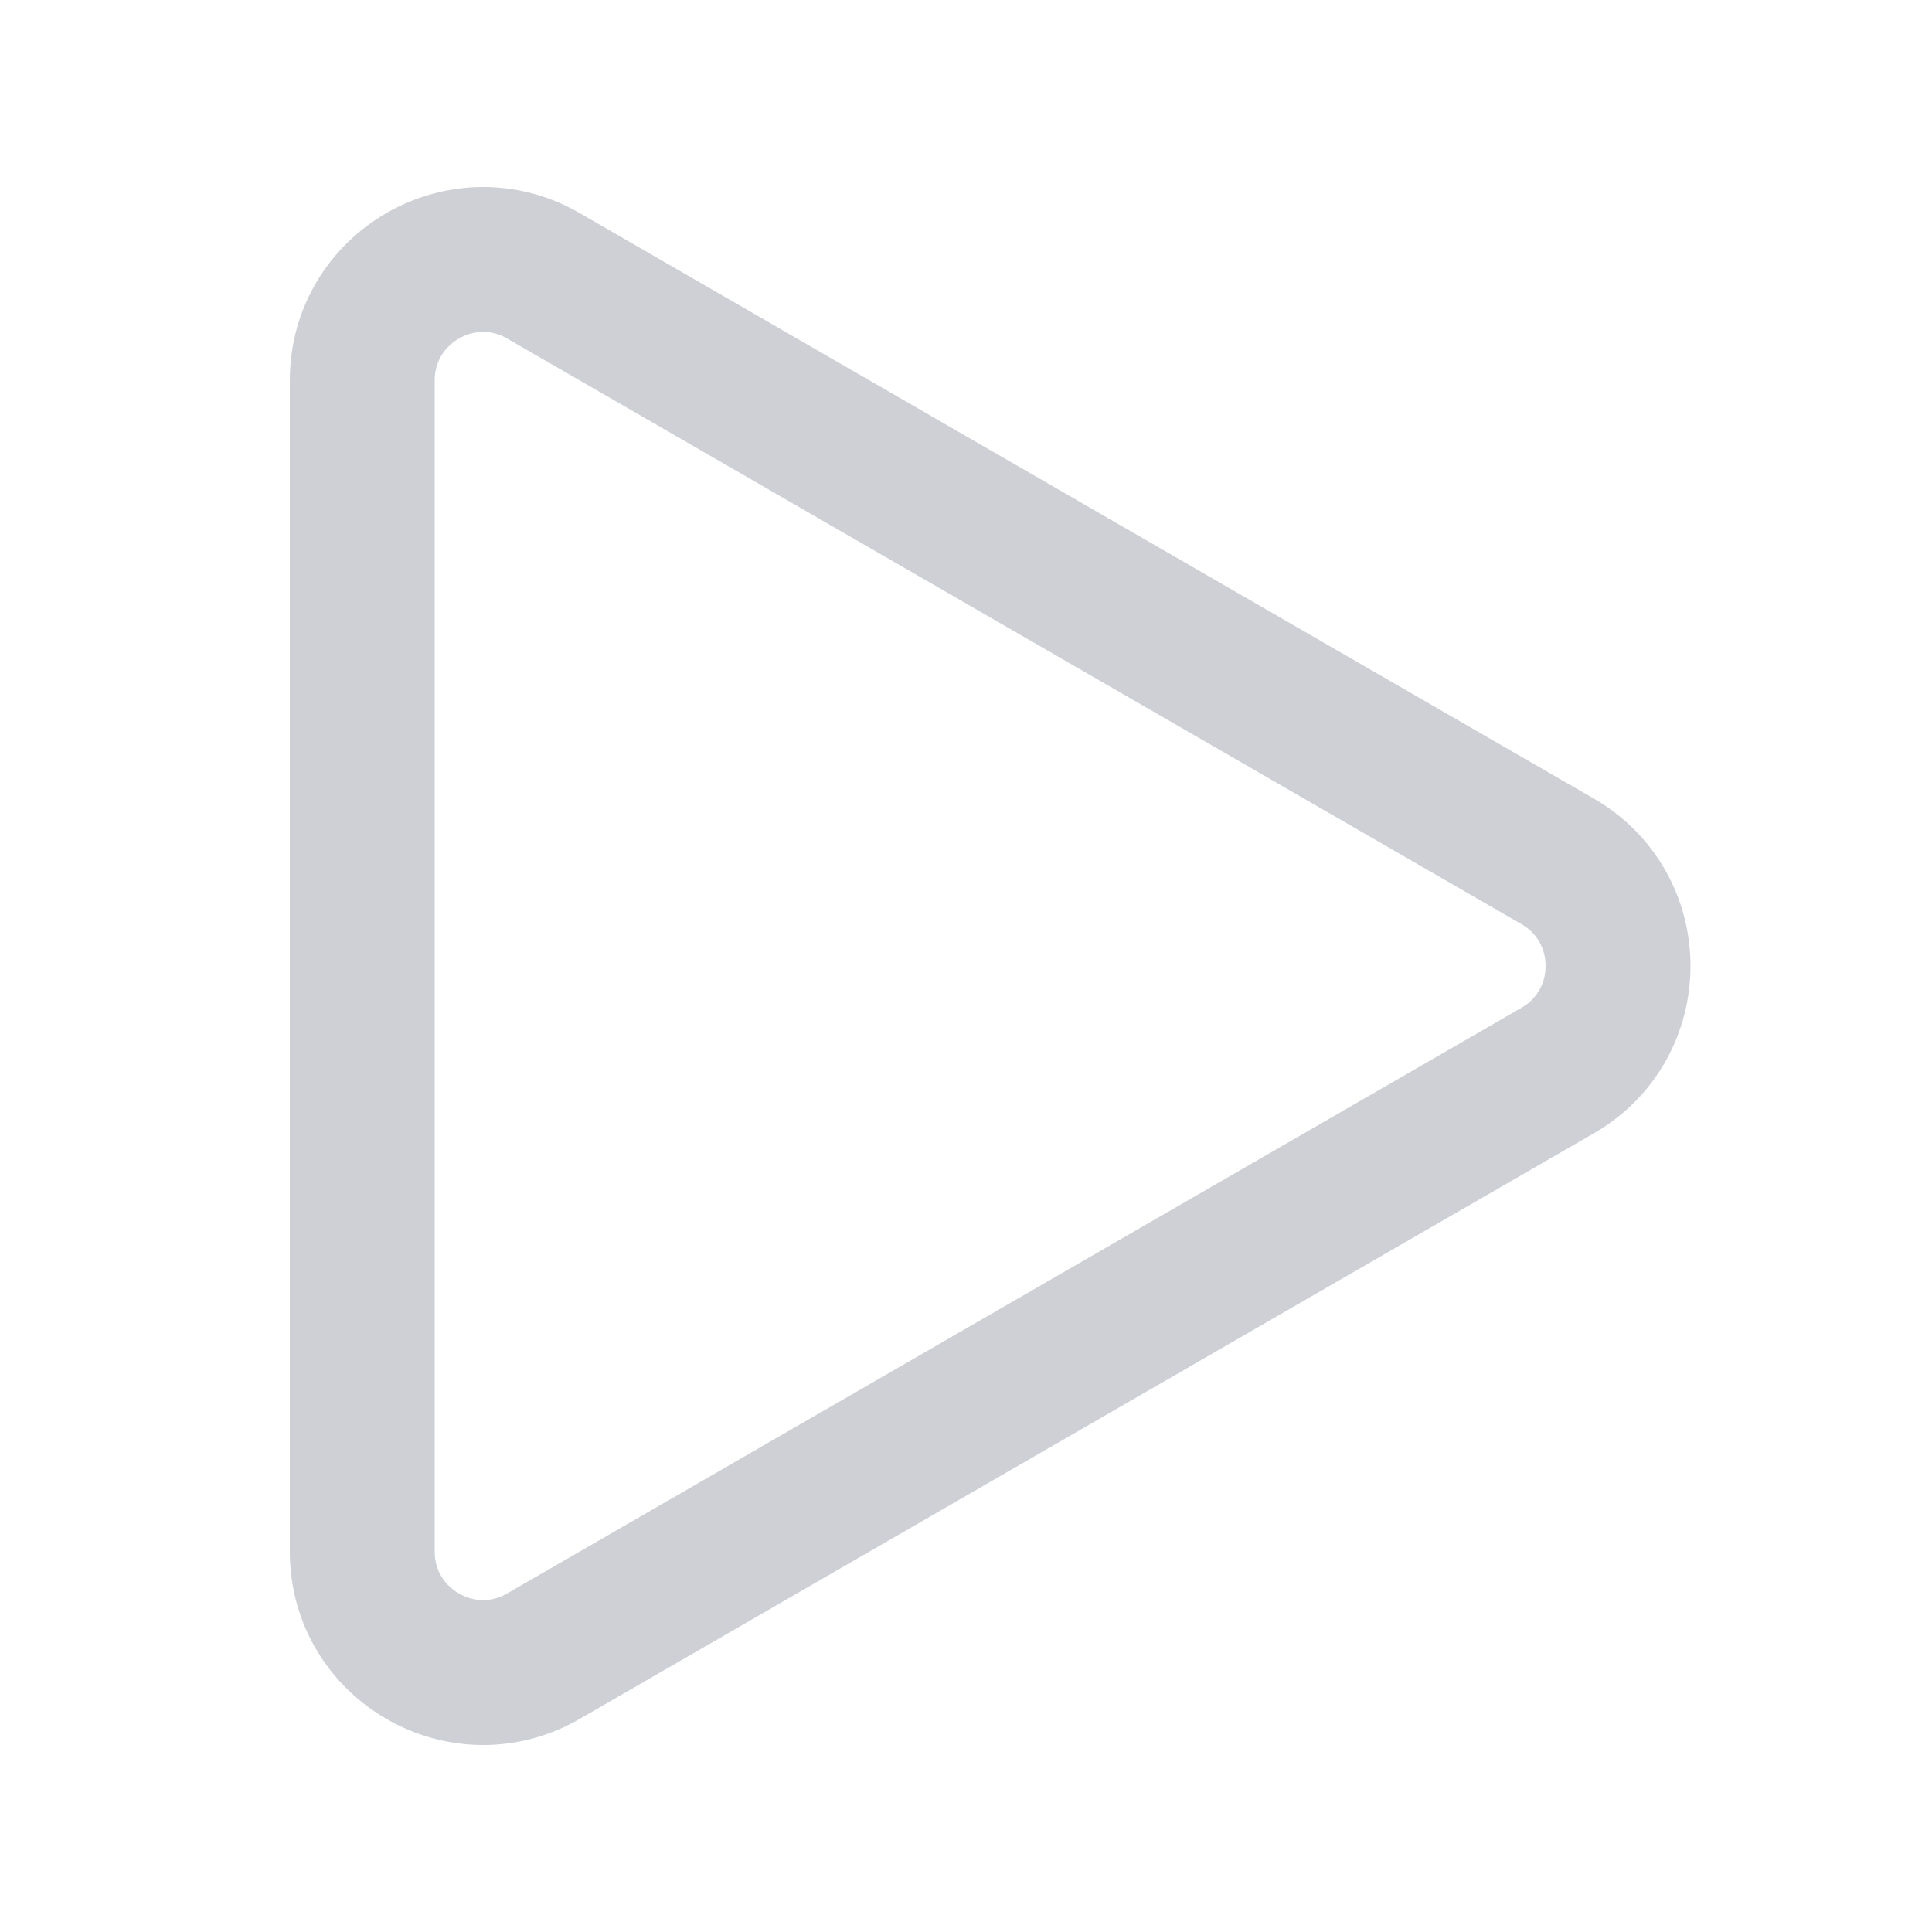
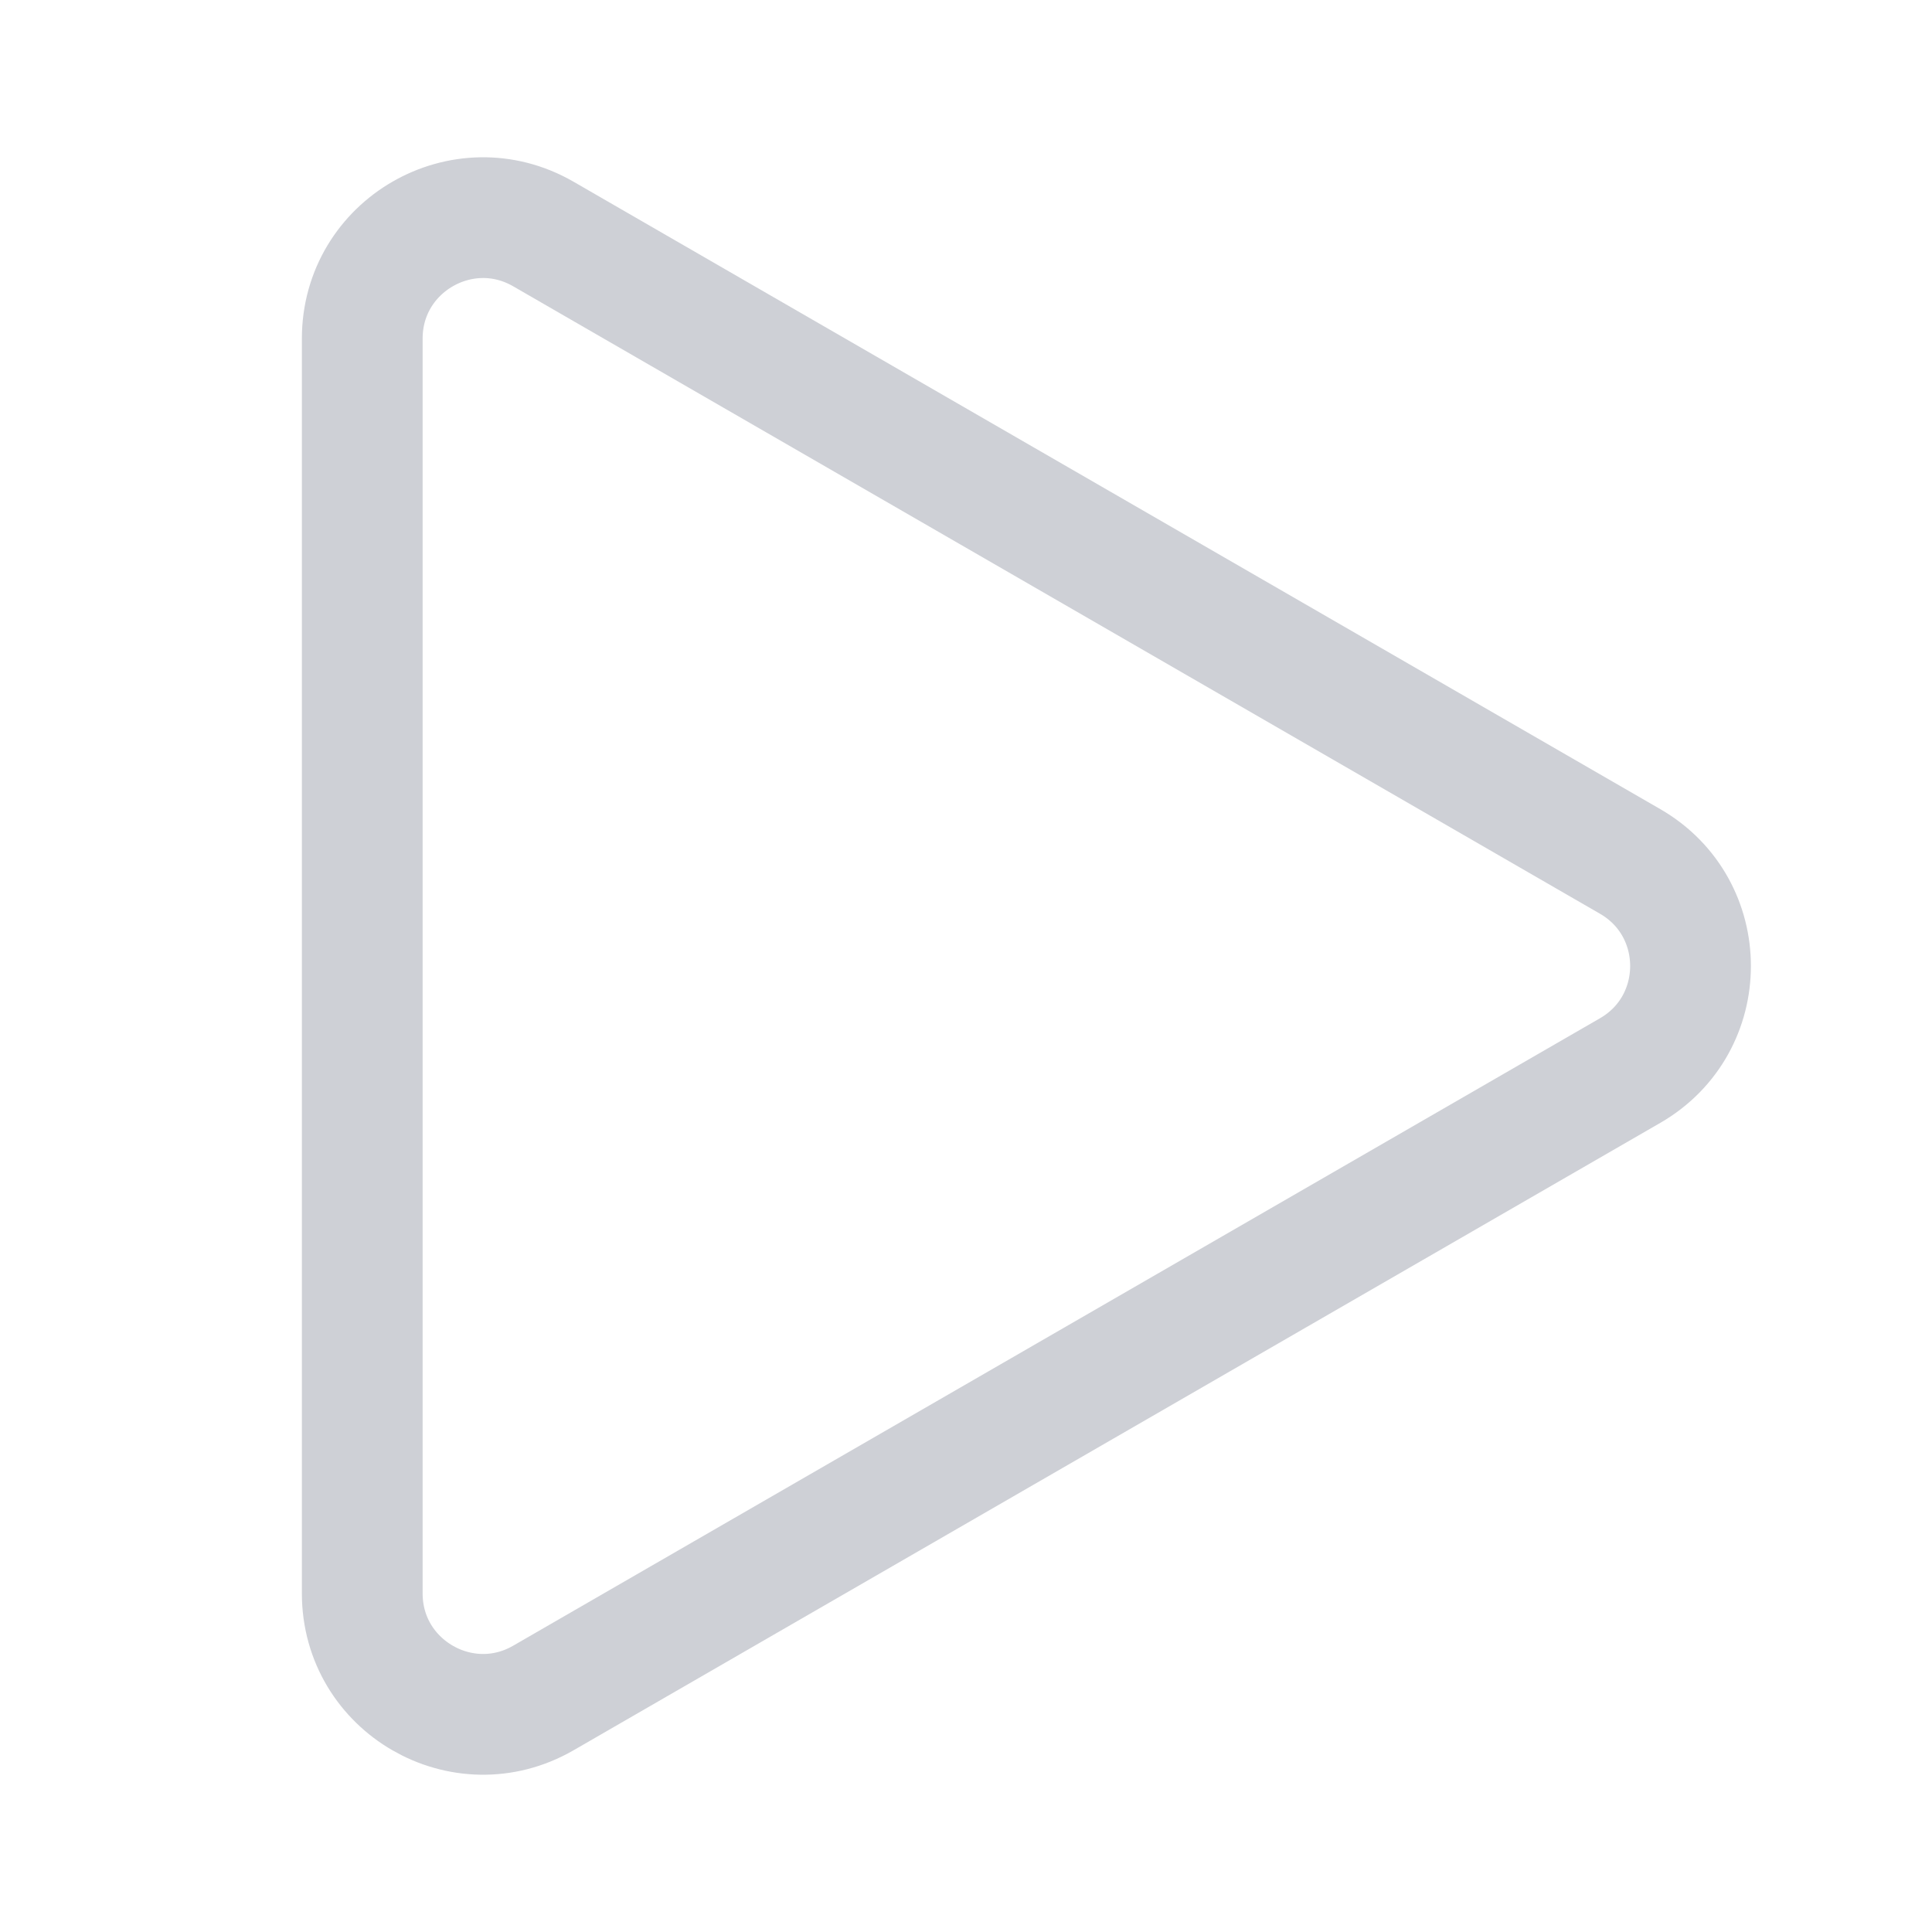
- <svg xmlns="http://www.w3.org/2000/svg" width="20" height="20" viewBox="0 0 20 20" fill="none">
-   <path d="M16.125 11.082L5.625 17.145C4.792 17.626 3.75 17.024 3.75 16.062L3.75 3.938C3.75 2.976 4.792 2.374 5.625 2.855L16.125 8.917C16.958 9.399 16.958 10.601 16.125 11.082Z" stroke="#CED0D6" stroke-width="1.5" />
+ <svg xmlns="http://www.w3.org/2000/svg" width="16" height="16" viewBox="0 0 16 16" fill="none">
+   <path d="M13.5 7.134C14.167 7.519 14.167 8.481 13.5 8.866L4.5 14.062C3.833 14.447 3 13.966 3 13.196L3 2.804C3 2.034 3.833 1.553 4.5 1.938L13.5 7.134Z" stroke="#CED0D6" />
</svg>
